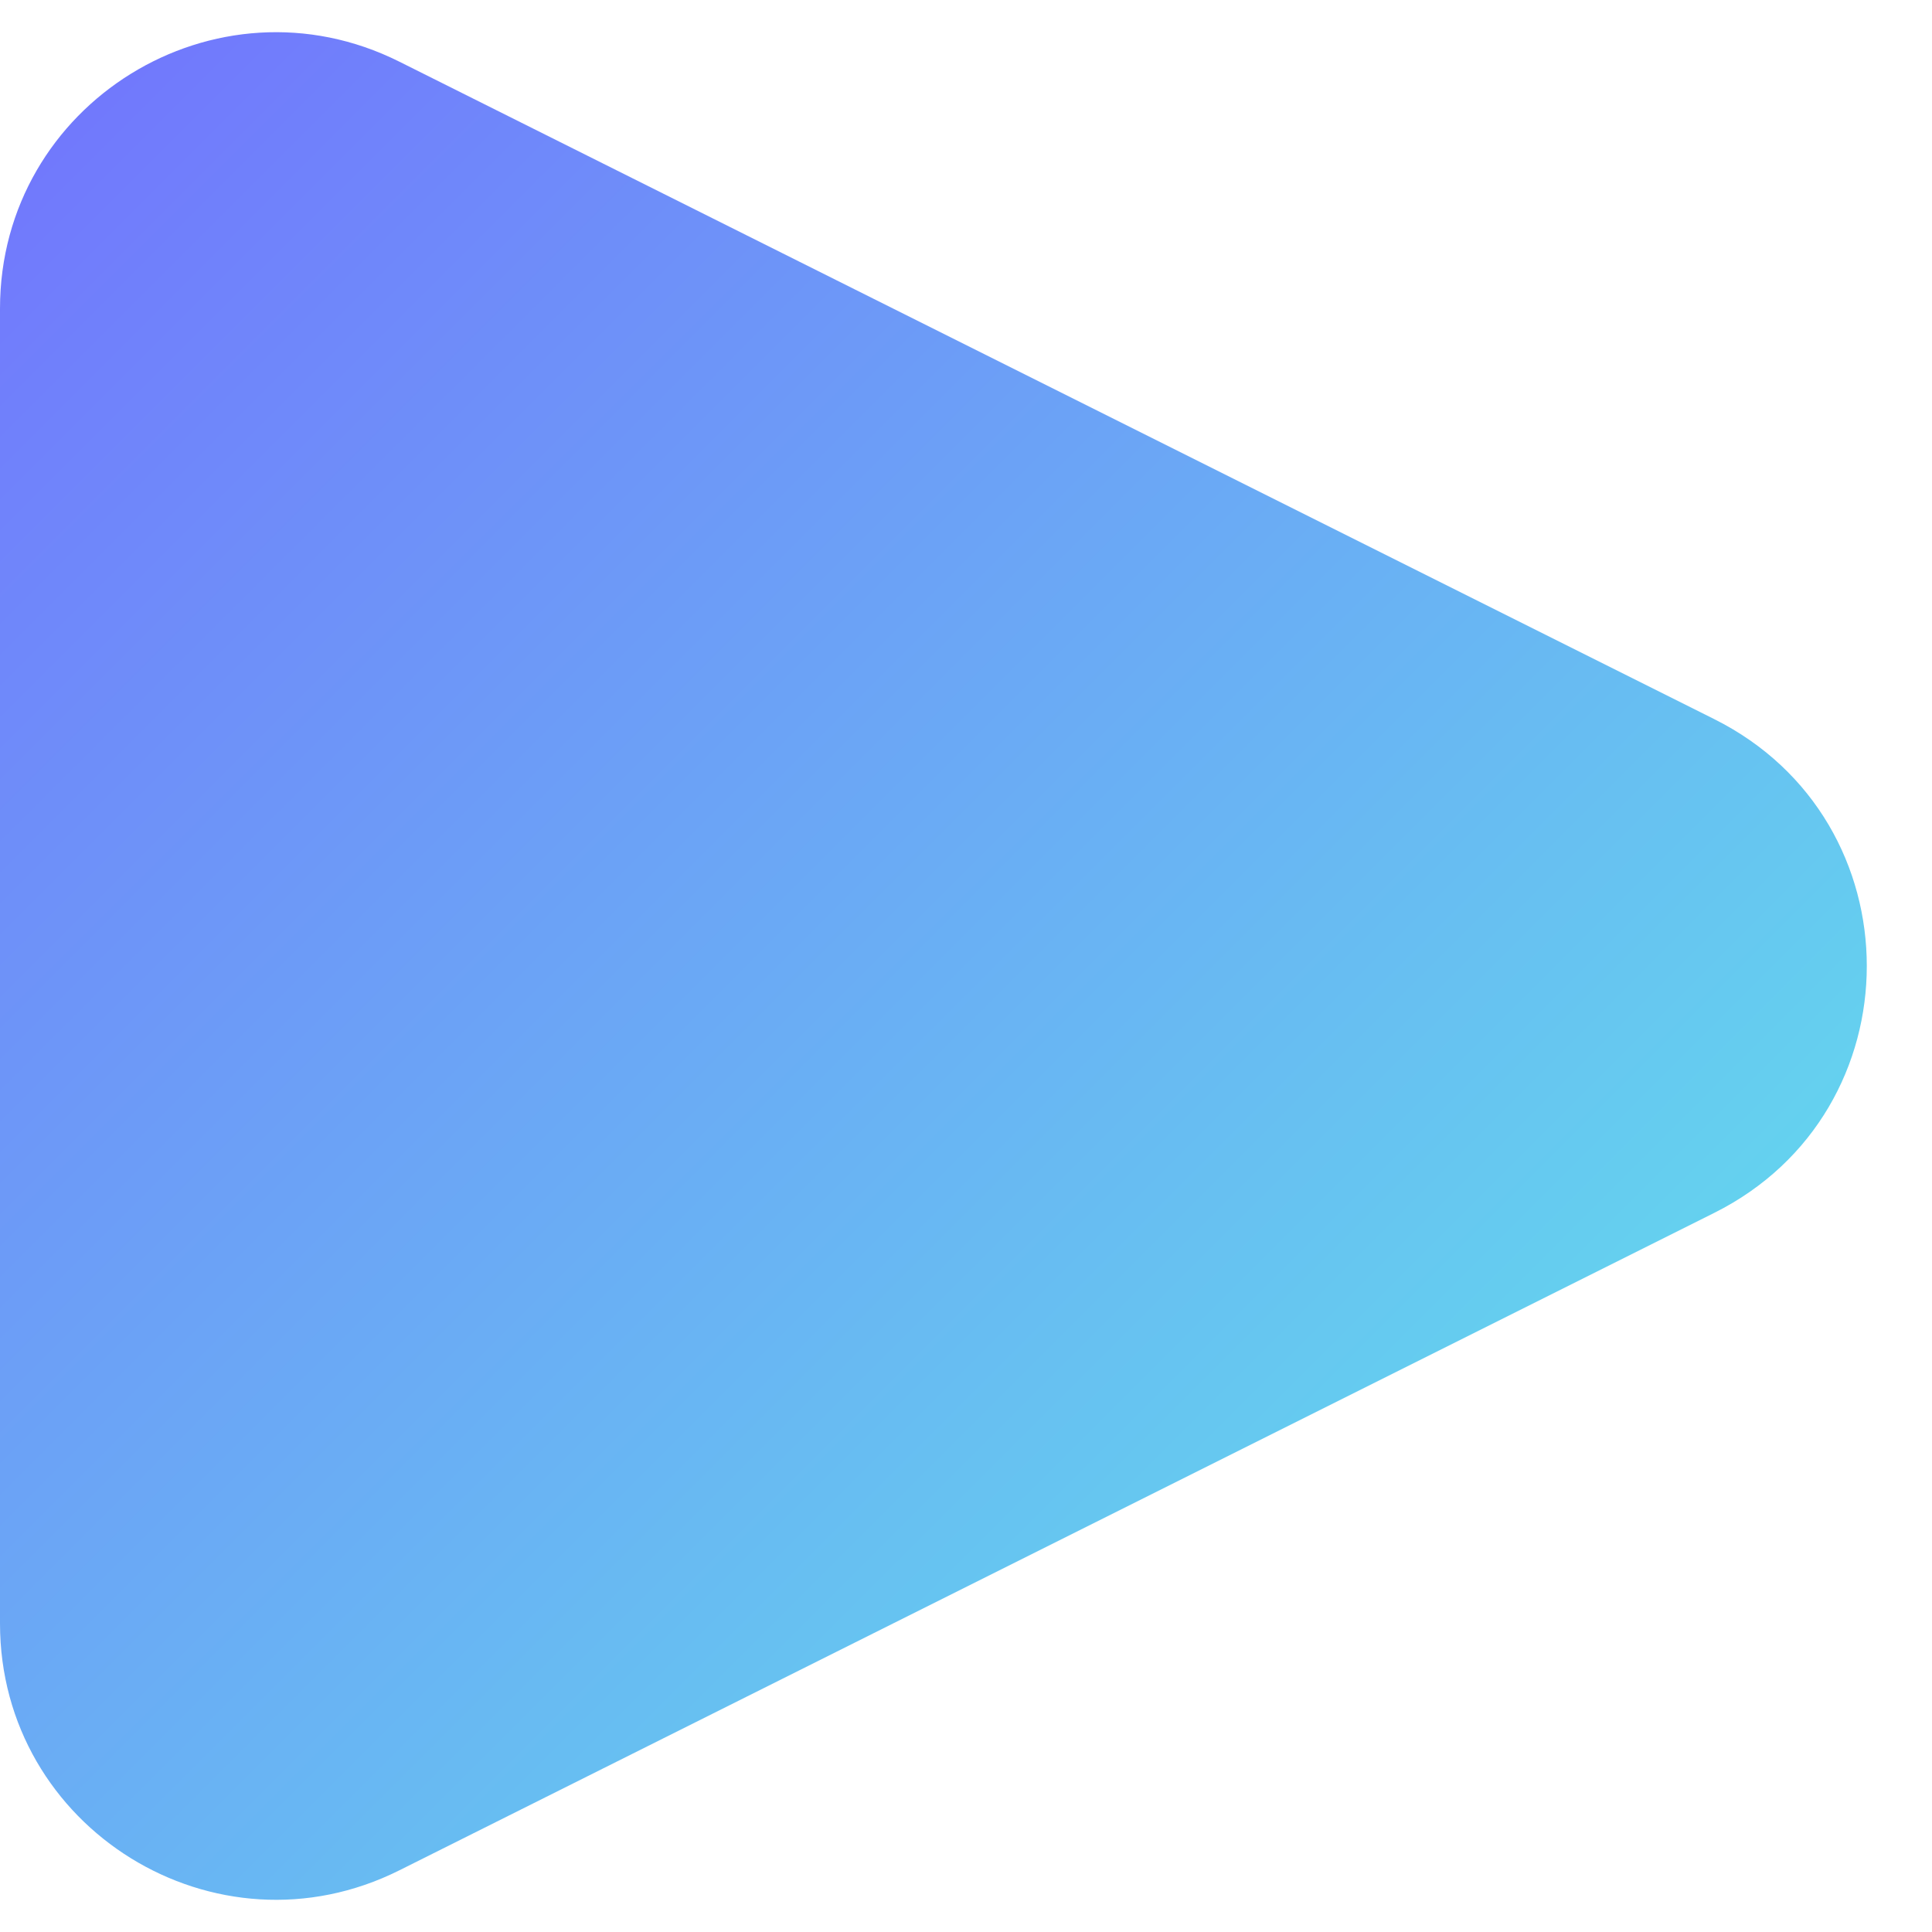
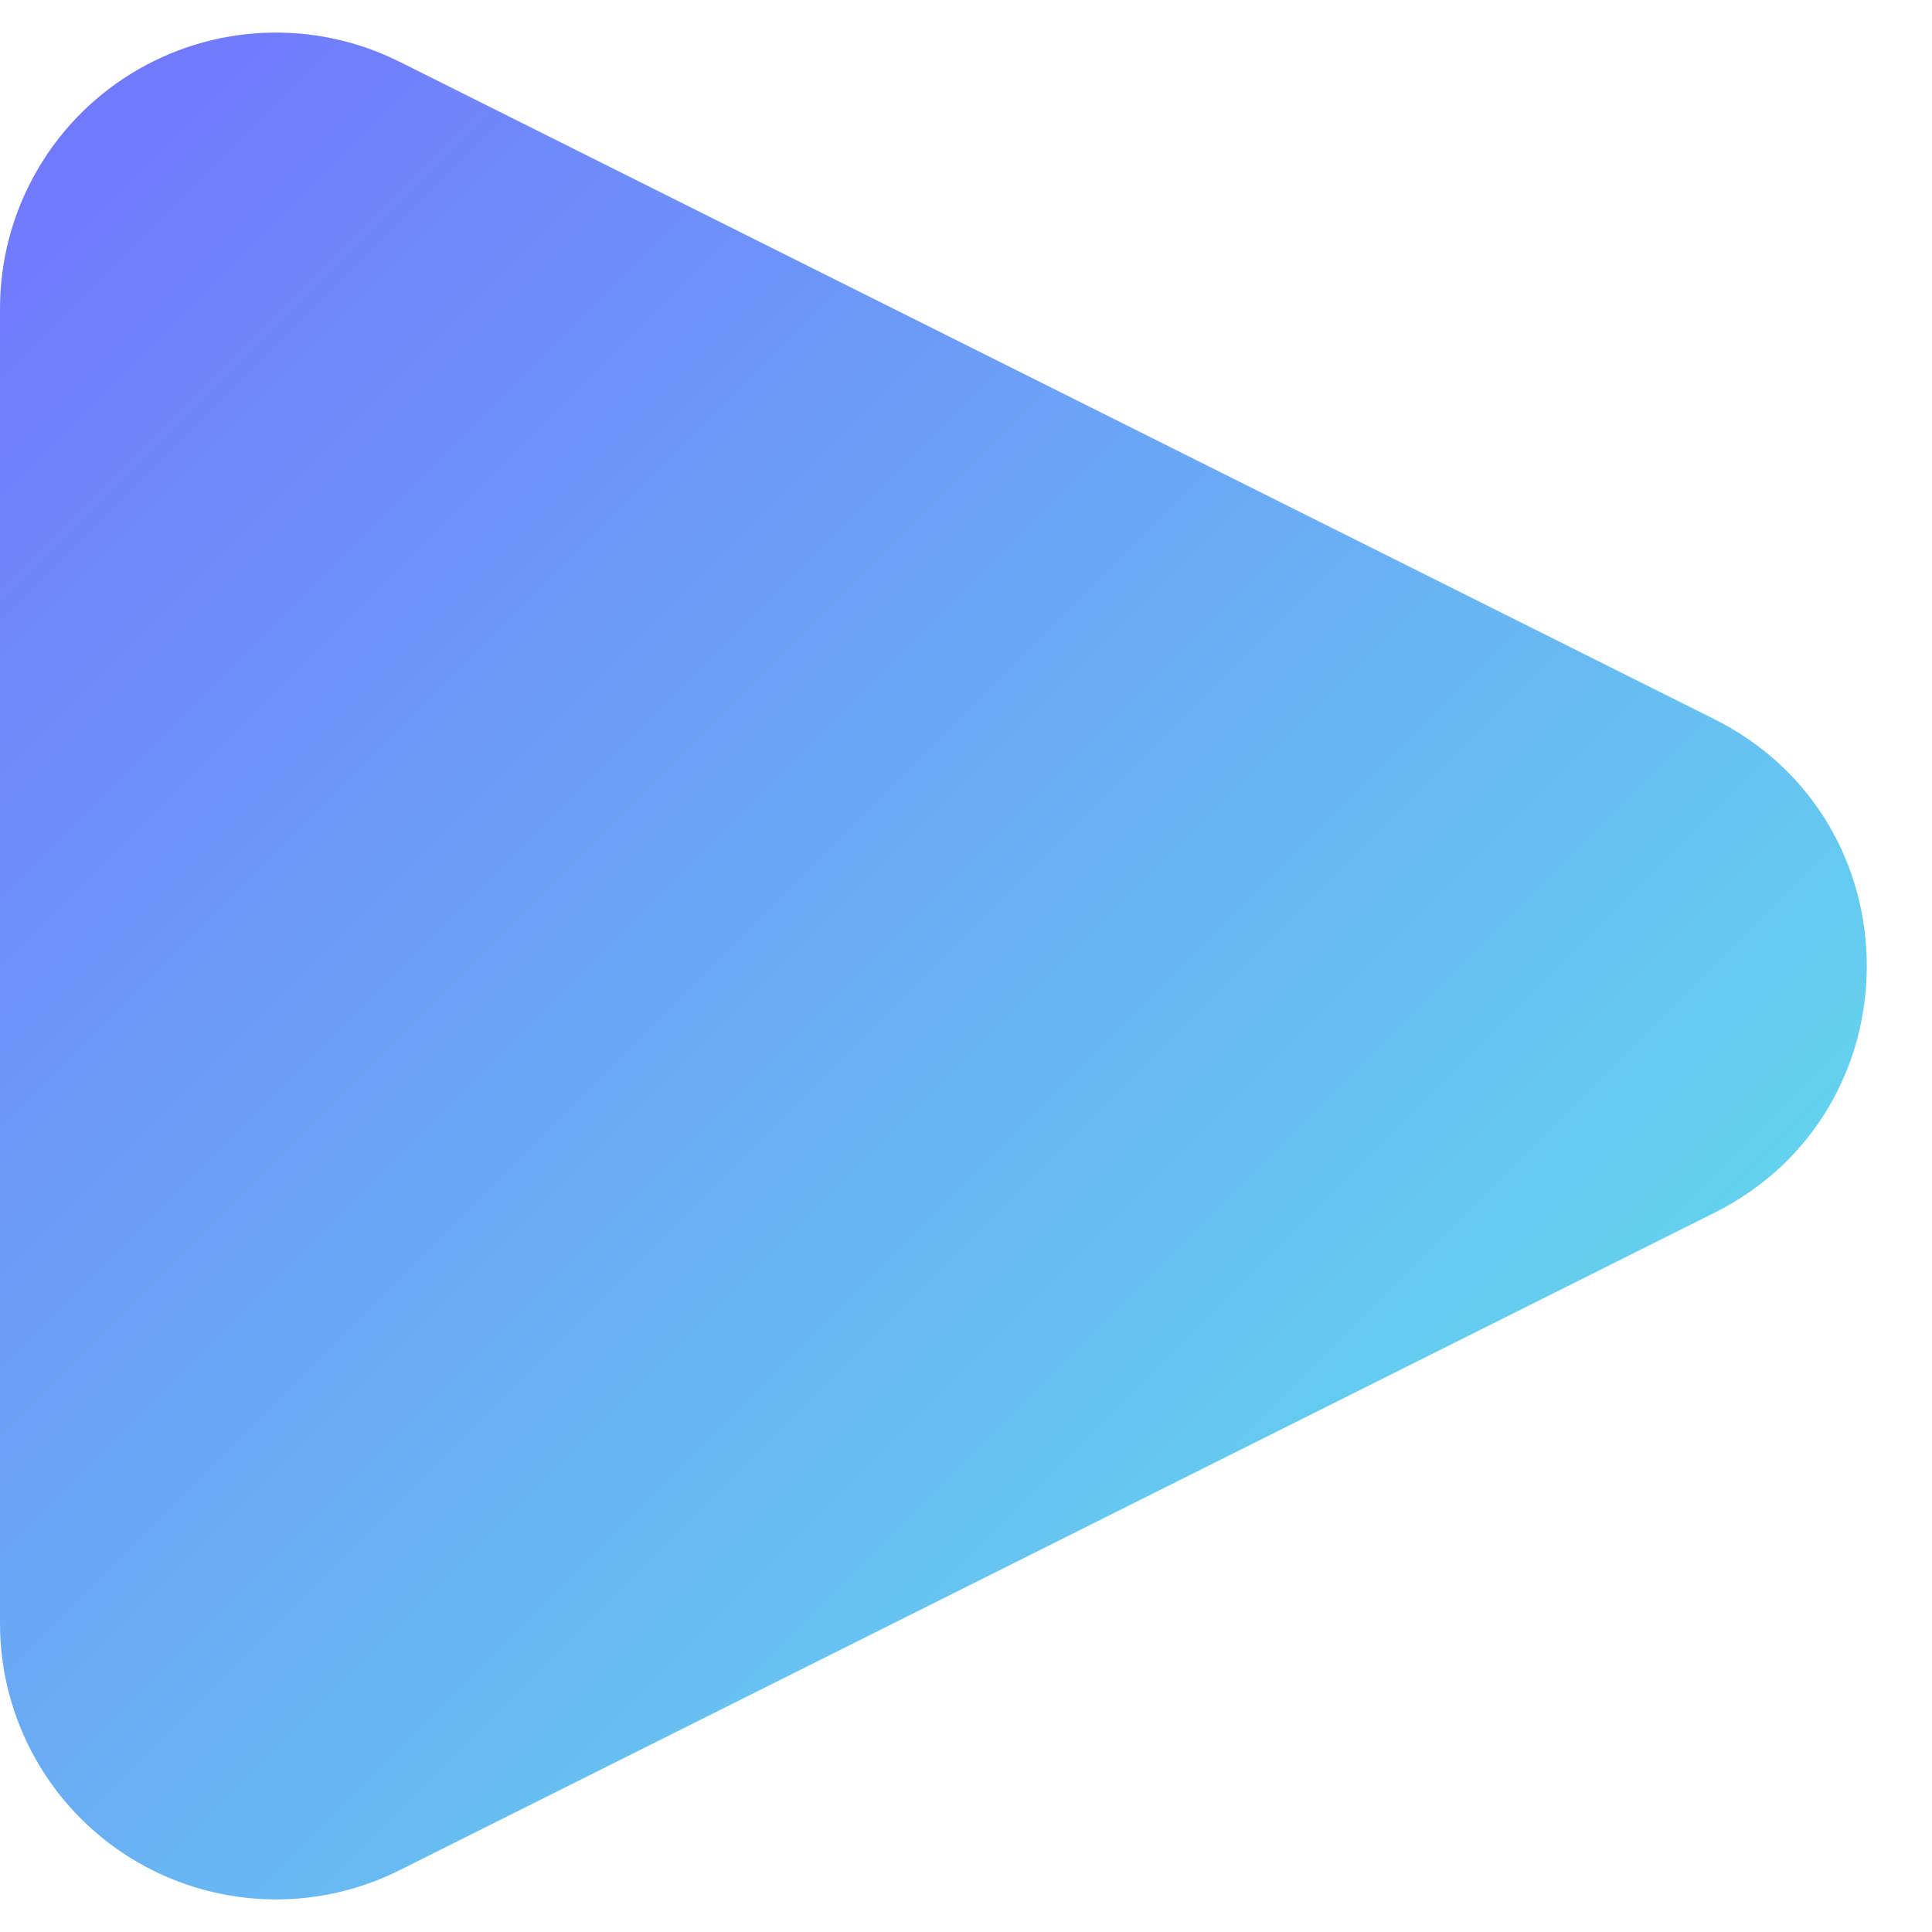
<svg xmlns="http://www.w3.org/2000/svg" width="14" height="14" viewBox="0 0 14 14" fill="none">
-   <path d="M0 2.236V7V11.764C0 13.251 1.565 14.218 2.894 13.553L12.422 8.789C13.896 8.052 13.896 5.948 12.422 5.211L2.894 0.447C1.565 -0.218 0 0.749 0 2.236Z" fill="url(#paint0_linear_253_144)" />
+   <path d="M0 2.236v9.528a2 2 0 0 0 2.894 1.789l9.528-4.764c1.474-.737 1.474-2.84 0-3.578L2.894.447A2 2 0 0 0 0 2.237Z" fill="url(#a)" />
  <defs>
-     <linearGradient id="paint0_linear_253_144" x1="24" y1="7" x2="8" y2="-9" gradientUnits="userSpaceOnUse">
+     <linearGradient id="a" x1="24" y1="7" x2="8" y2="-9" gradientUnits="userSpaceOnUse">
      <stop stop-color="#5EFCE8" />
      <stop offset="1" stop-color="#736EFE" />
    </linearGradient>
  </defs>
</svg>
